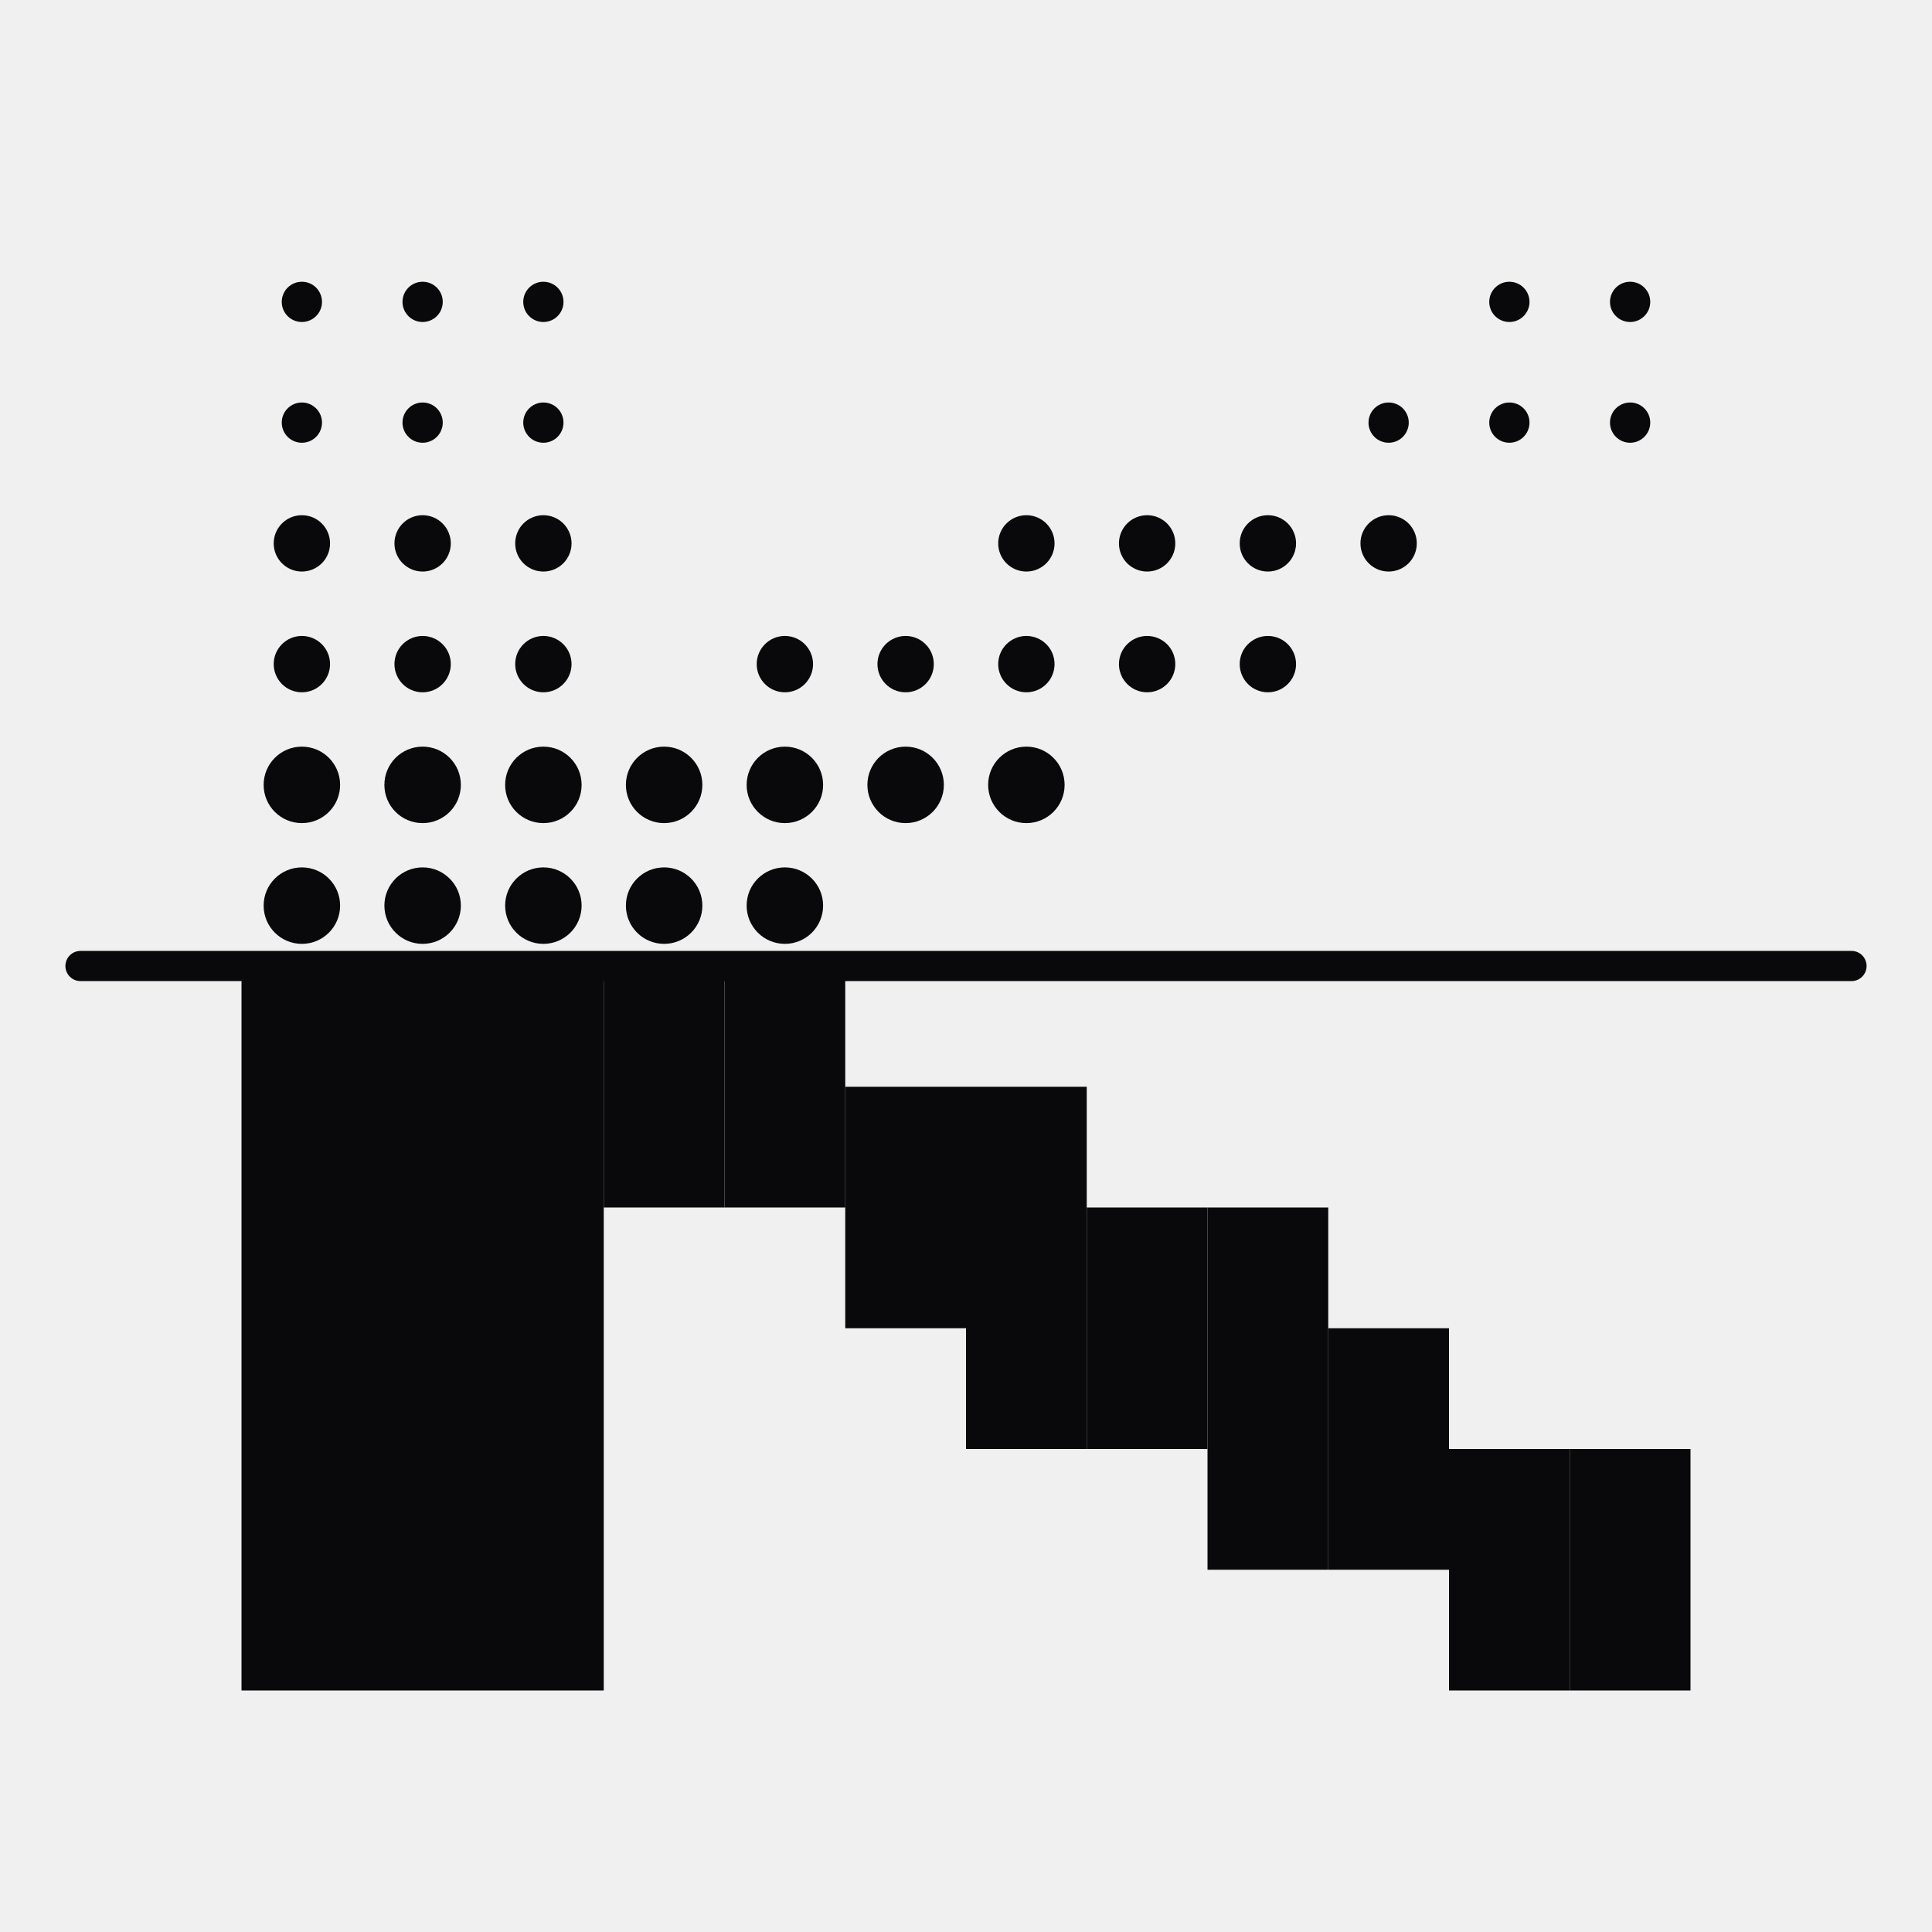
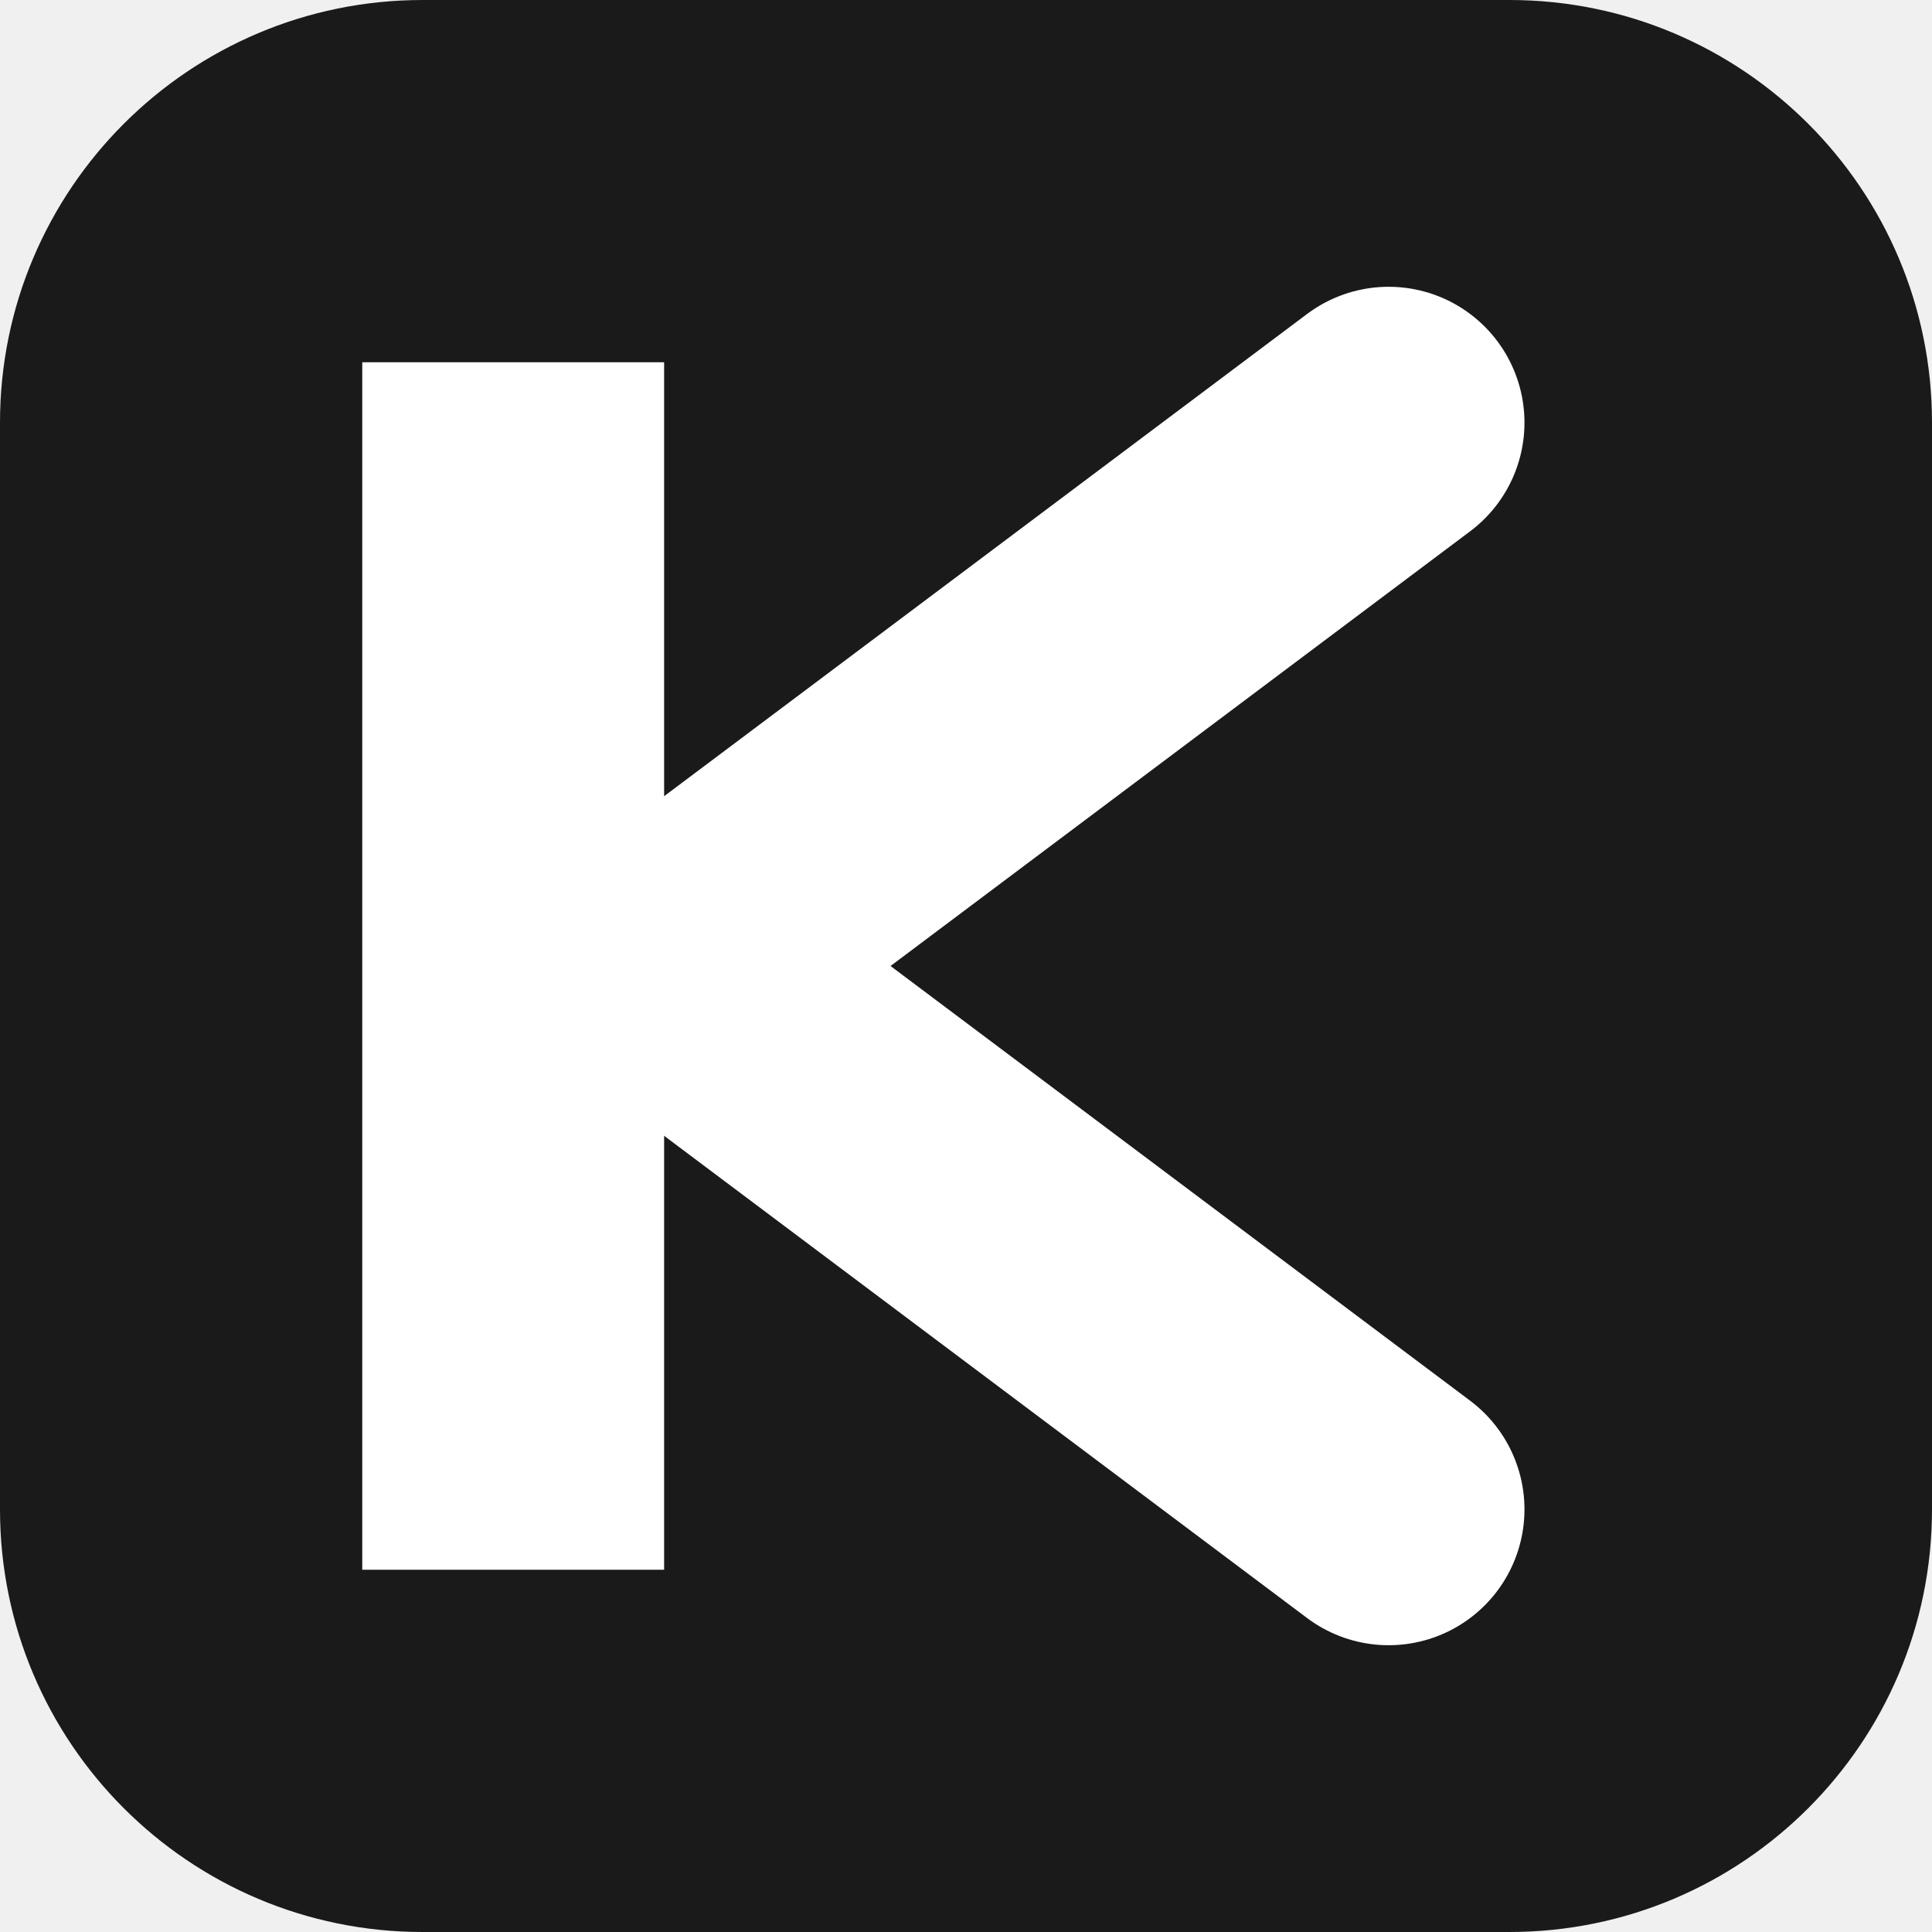
- <svg xmlns="http://www.w3.org/2000/svg" viewBox="0 -4 96 96" width="512" height="512">
-   <style>svg{color:#09090b}@media (prefers-color-scheme:dark){svg{color:#ecebe6}}</style>
-   <g fill="currentColor">
-     <circle cx="15" cy="11" r="1" />
-     <circle cx="21" cy="11" r="1" />
-     <circle cx="27" cy="11" r="1" />
-     <circle cx="15" cy="17" r="1" />
-     <circle cx="21" cy="17" r="1" />
-     <circle cx="27" cy="17" r="1" />
-     <circle cx="15" cy="23" r="1.4" />
-     <circle cx="21" cy="23" r="1.4" />
-     <circle cx="27" cy="23" r="1.4" />
-     <circle cx="15" cy="29" r="1.4" />
-     <circle cx="21" cy="29" r="1.4" />
-     <circle cx="27" cy="29" r="1.4" />
-     <circle cx="15" cy="35" r="1.9" />
-     <circle cx="21" cy="35" r="1.9" />
-     <circle cx="27" cy="35" r="1.9" />
-     <circle cx="15" cy="41" r="1.9" />
-     <circle cx="21" cy="41" r="1.9" />
-     <circle cx="27" cy="41" r="1.9" />
-     <circle cx="75" cy="11" r="1" />
-     <circle cx="81" cy="11" r="1" />
-     <circle cx="69" cy="17" r="1" />
-     <circle cx="75" cy="17" r="1" />
-     <circle cx="81" cy="17" r="1" />
-     <circle cx="51" cy="23" r="1.4" />
-     <circle cx="57" cy="23" r="1.4" />
-     <circle cx="63" cy="23" r="1.4" />
-     <circle cx="69" cy="23" r="1.4" />
-     <circle cx="39" cy="29" r="1.4" />
-     <circle cx="45" cy="29" r="1.4" />
-     <circle cx="51" cy="29" r="1.4" />
-     <circle cx="57" cy="29" r="1.4" />
-     <circle cx="63" cy="29" r="1.4" />
-     <circle cx="33" cy="35" r="1.9" />
-     <circle cx="39" cy="35" r="1.9" />
-     <circle cx="45" cy="35" r="1.9" />
-     <circle cx="51" cy="35" r="1.9" />
-     <circle cx="33" cy="41" r="1.9" />
-     <circle cx="39" cy="41" r="1.9" />
-     <rect x="12" y="44" width="18" height="36" />
-     <rect x="30" y="44" width="6" height="12" />
-     <rect x="36" y="44" width="6" height="12" />
-     <rect x="42" y="50" width="6" height="12" />
-     <rect x="48" y="50" width="6" height="18" />
-     <rect x="54" y="56" width="6" height="12" />
-     <rect x="60" y="56" width="6" height="18" />
-     <rect x="66" y="62" width="6" height="12" />
-     <rect x="72" y="68" width="6" height="12" />
-     <rect x="78" y="68" width="6" height="12" />
-   </g>
-   <line x1="4" y1="44" x2="92" y2="44" stroke="currentColor" stroke-width="1.5" stroke-linecap="round" />
+ <svg xmlns="http://www.w3.org/2000/svg" viewBox="0 0 32 32" width="512" height="512">
+   <rect width="32" height="32" rx="7" fill="#1A1A1A" />
+   <rect x="6" y="6" width="5" height="20" fill="#FFFFFF" />
+   <path d="M11 16 L23 7" fill="none" stroke="#FFFFFF" stroke-width="4.5" stroke-linecap="round" />
+   <path d="M11 16 L23 25" fill="none" stroke="#FFFFFF" stroke-width="4.5" stroke-linecap="round" />
</svg>
